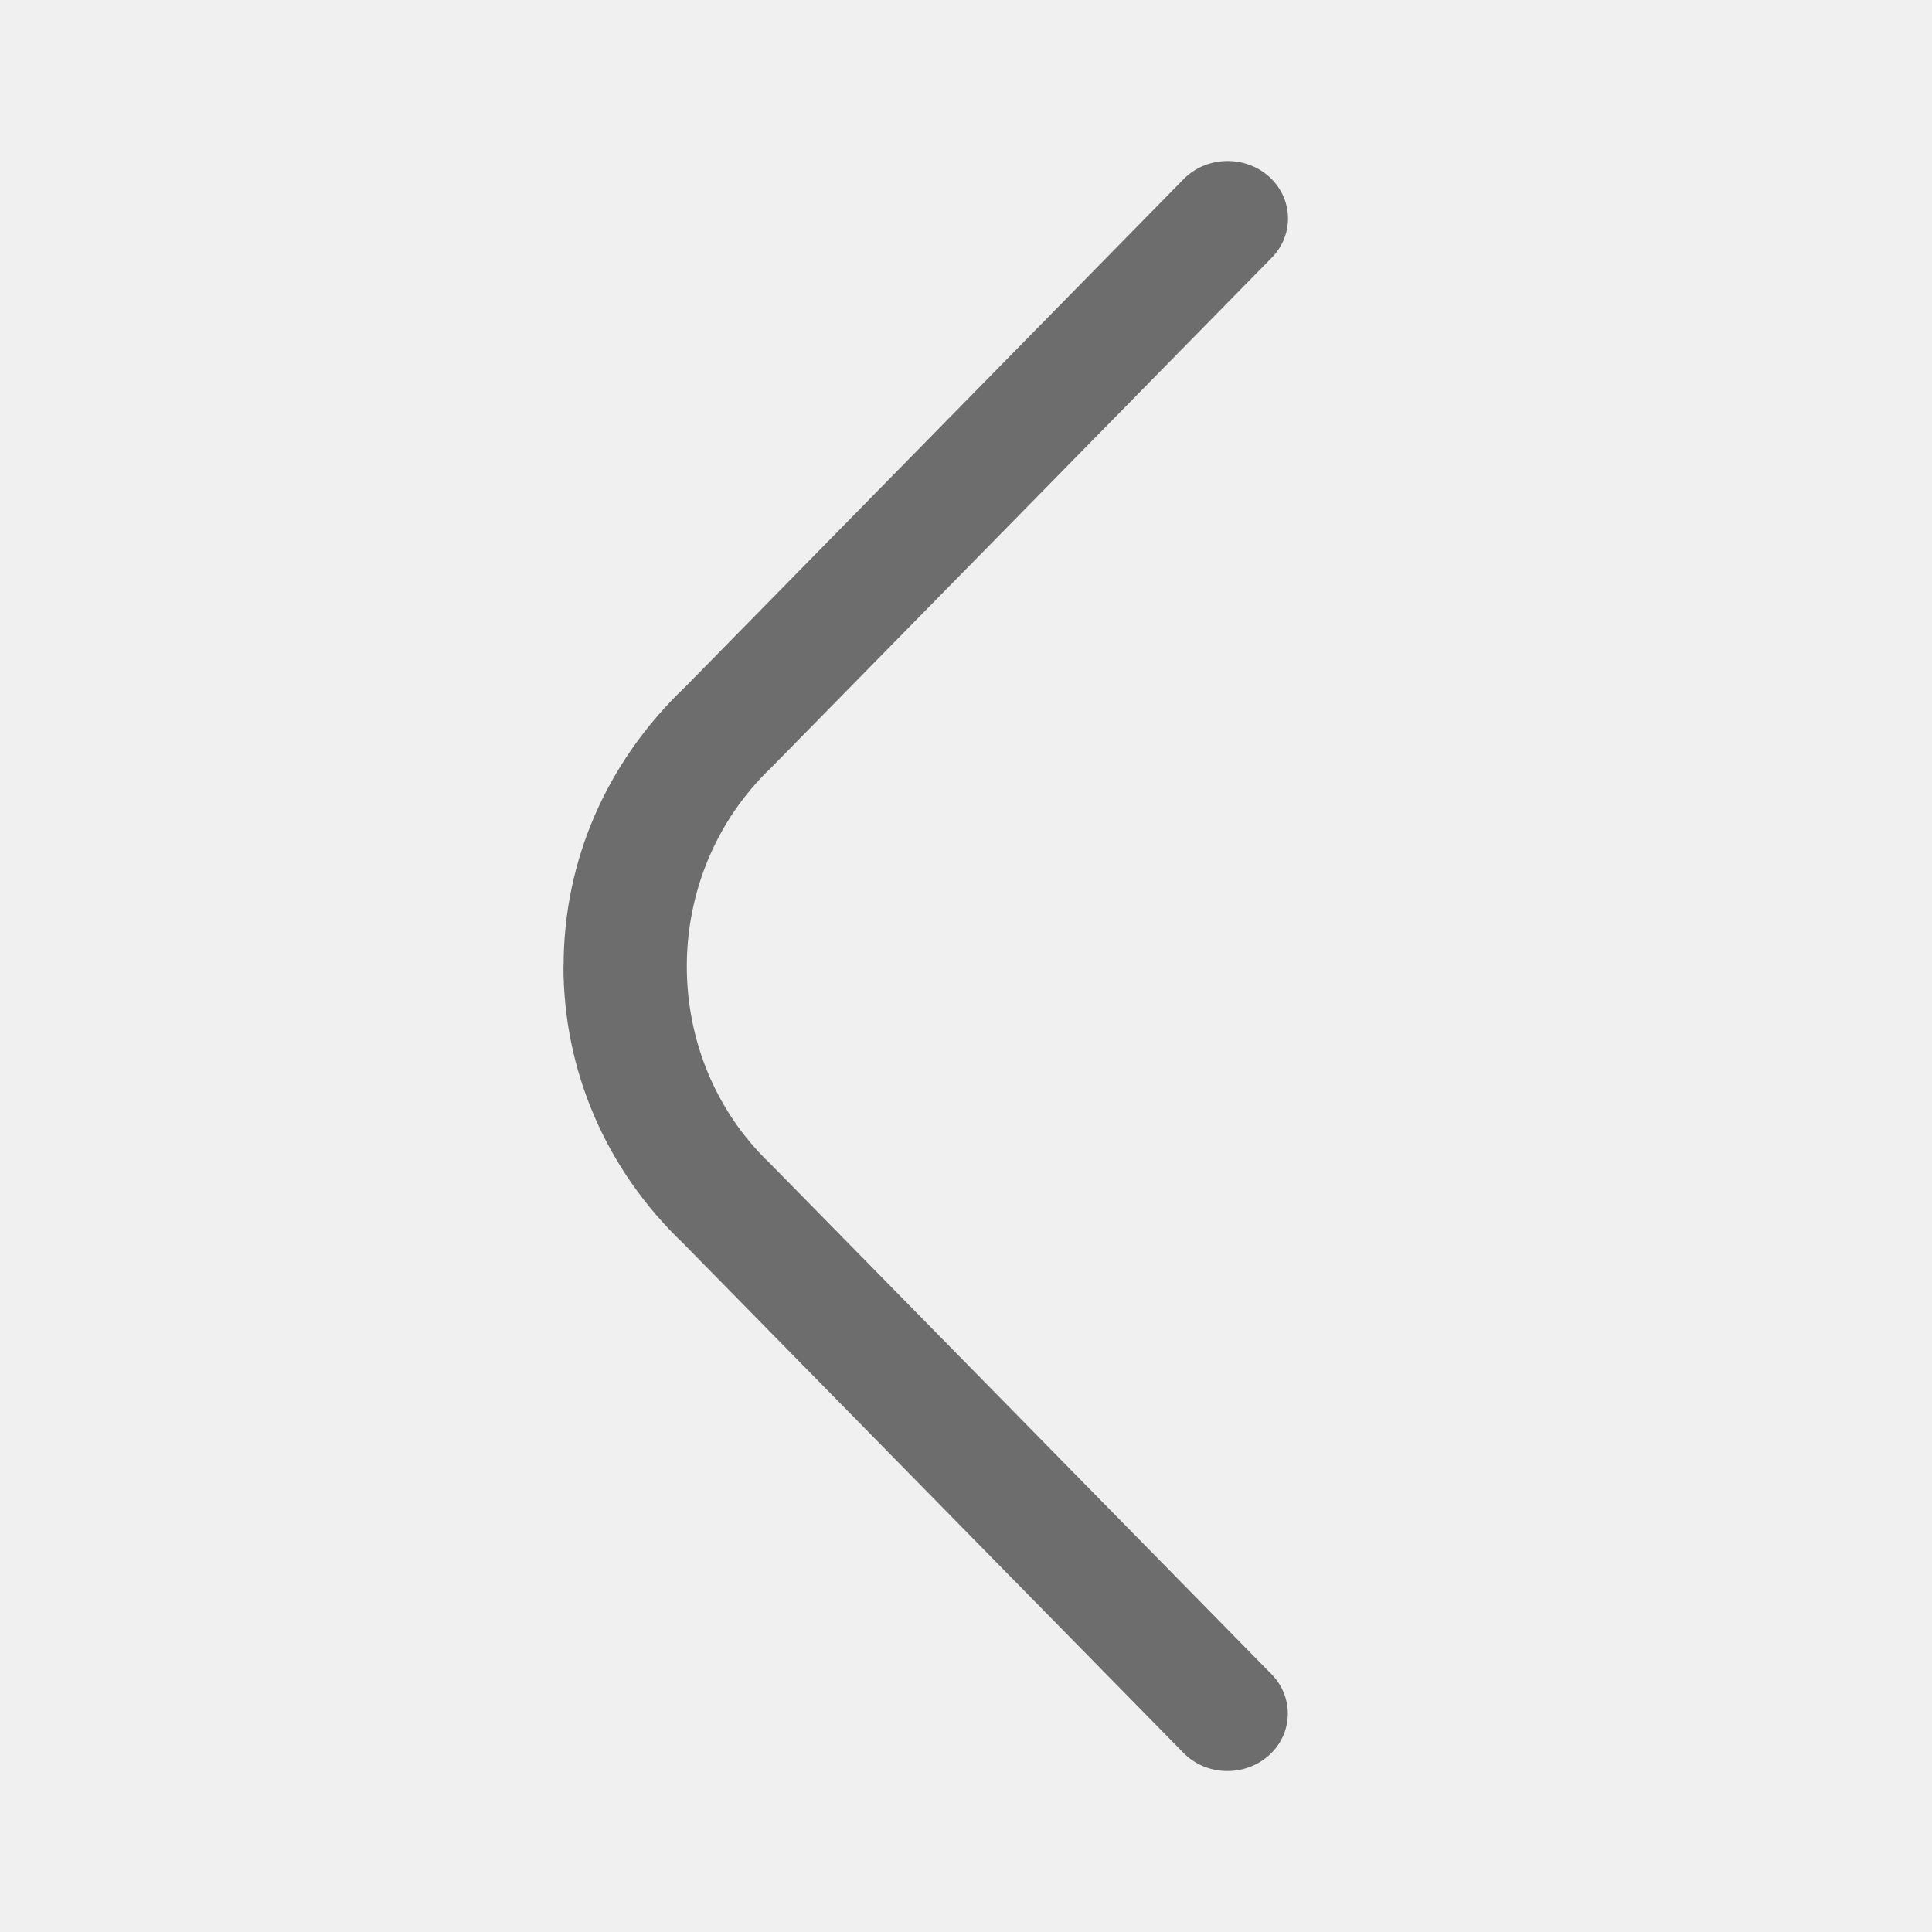
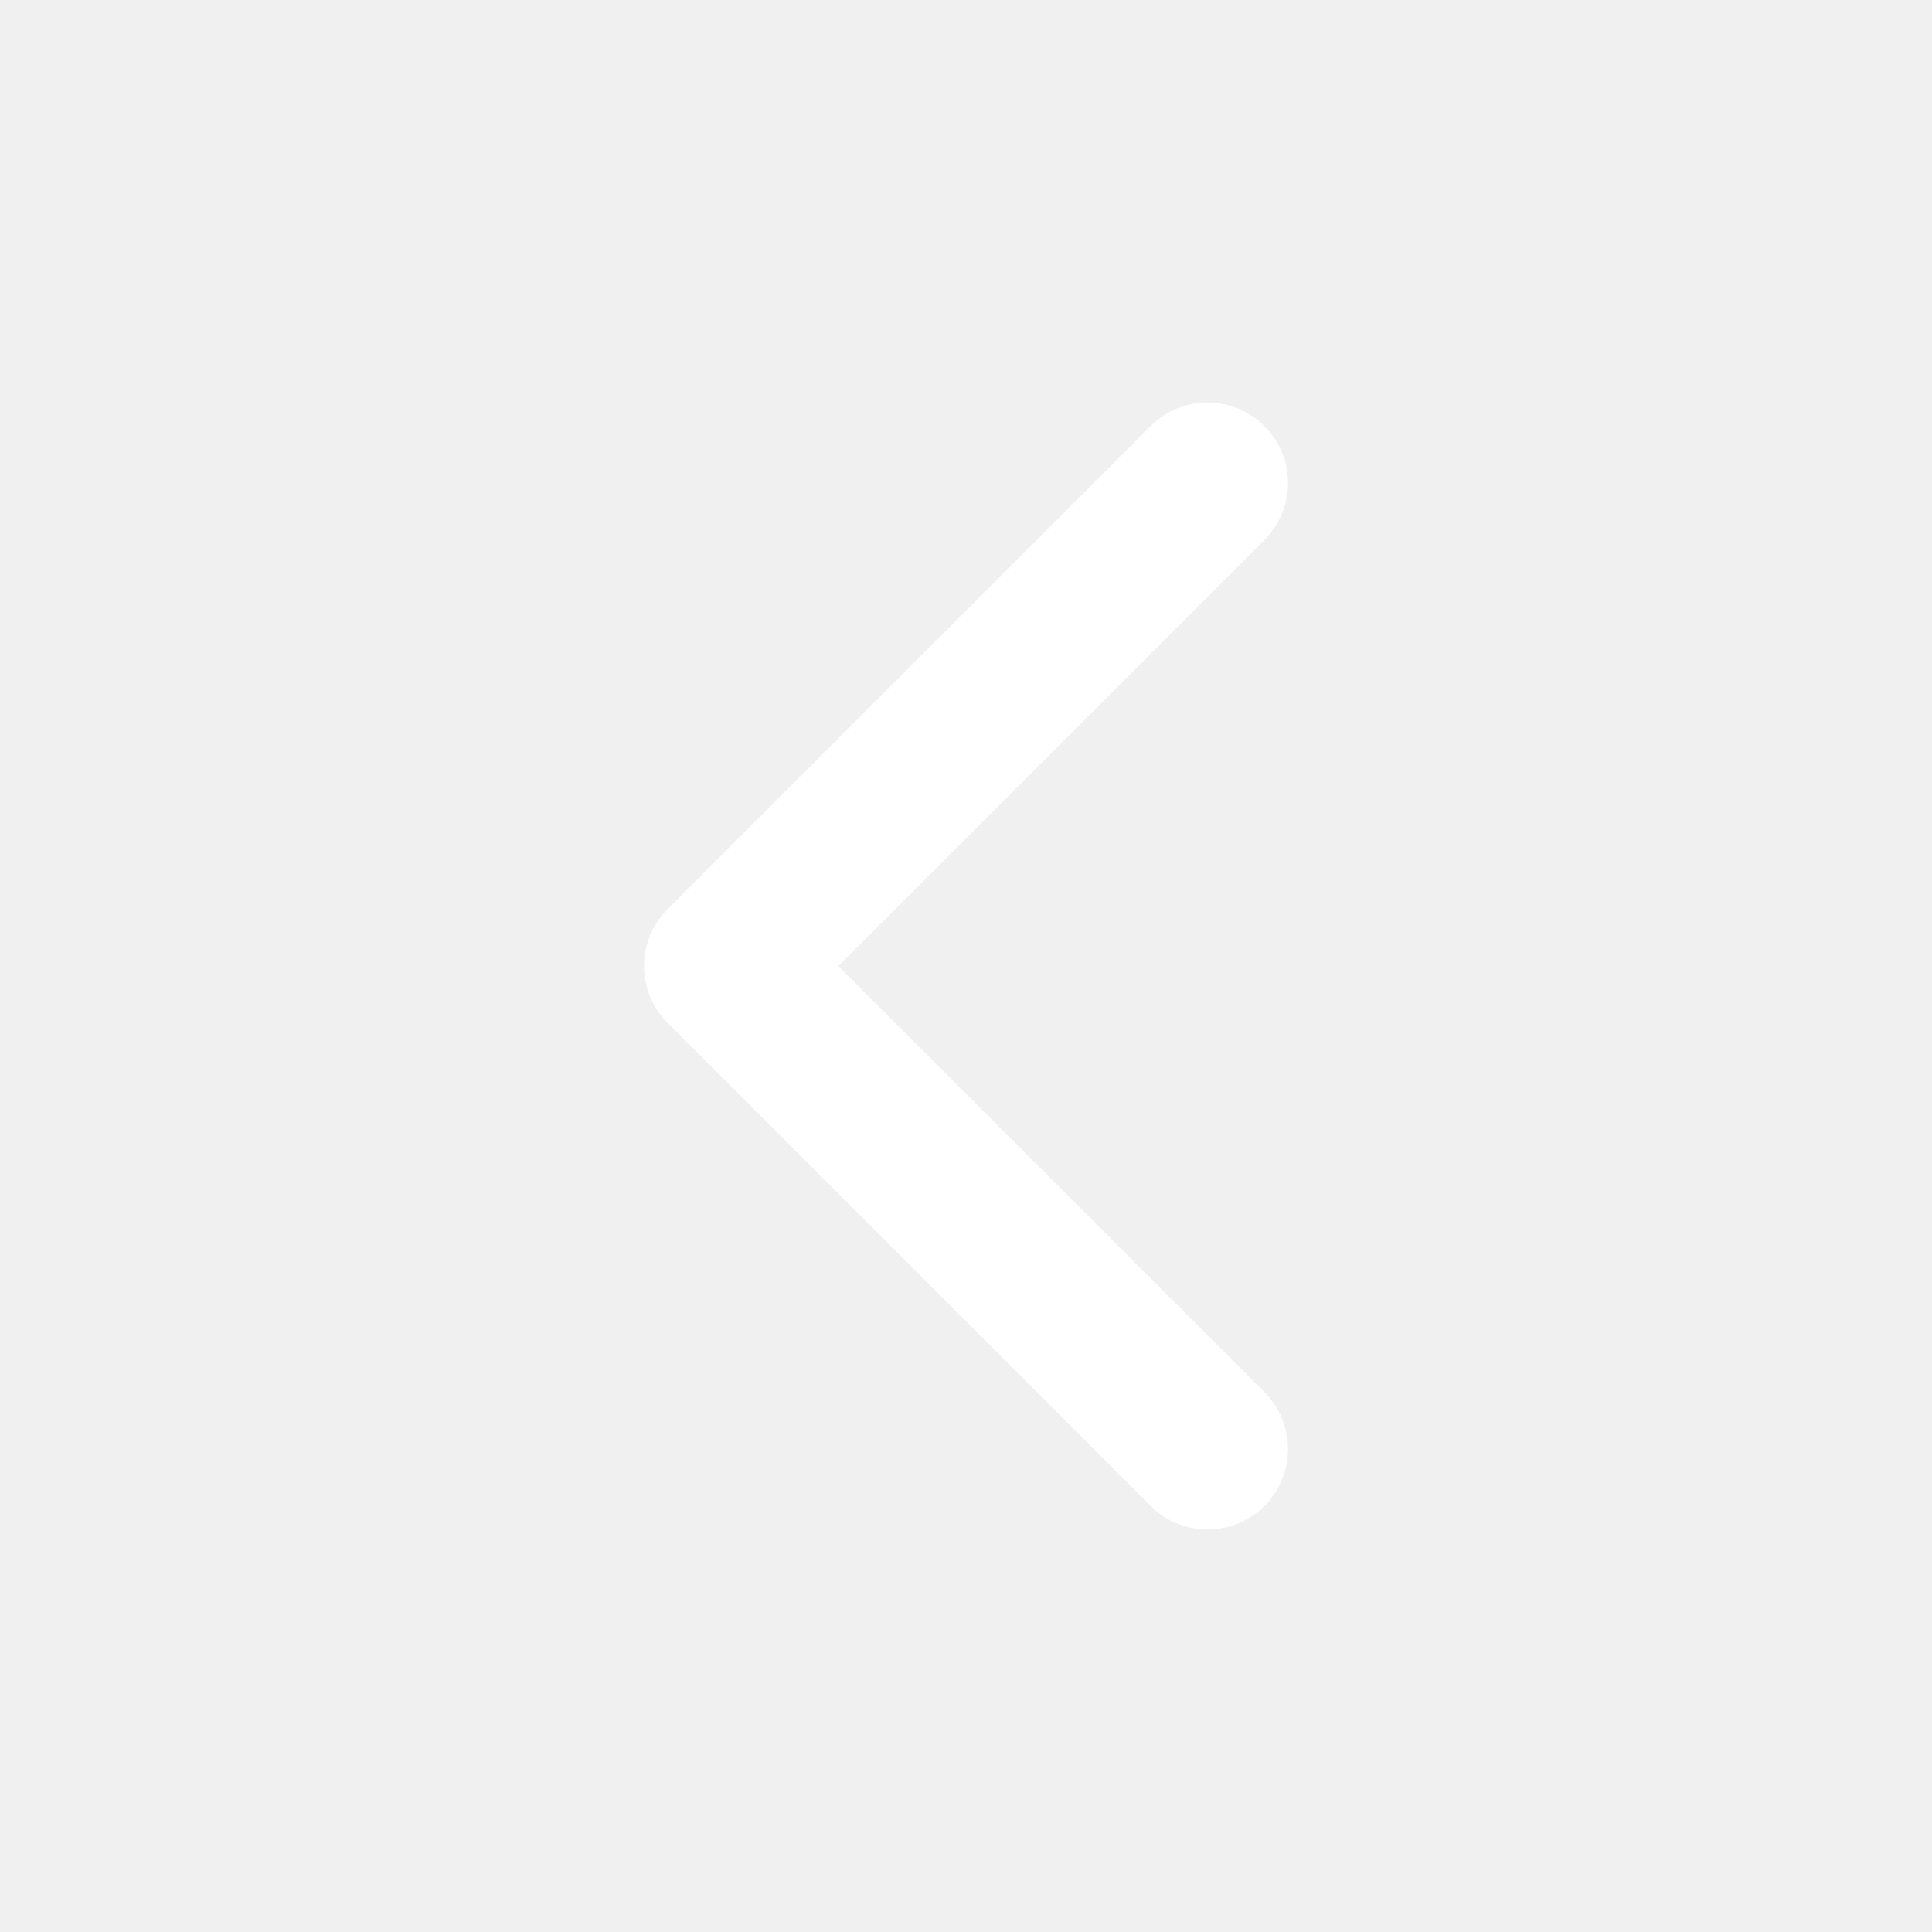
- <svg xmlns="http://www.w3.org/2000/svg" width="14" height="14" viewBox="0 0 14 14" fill="none">
-   <path d="M4.084 7C4.084 6.237 4.396 5.52 4.963 4.98L8.577 1.298C8.741 1.131 9.019 1.122 9.195 1.279C9.371 1.436 9.381 1.7 9.215 1.868L5.591 5.56C4.769 6.344 4.779 7.666 5.58 8.431L9.214 12.132C9.379 12.3 9.37 12.565 9.194 12.721C9.018 12.878 8.74 12.87 8.576 12.702L4.951 9.01C4.395 8.48 4.083 7.764 4.083 7H4.084Z" fill="#6D6D6D" />
+ <svg xmlns="http://www.w3.org/2000/svg" width="24" height="24" viewBox="0 0 24 24" fill="none">
+   <path d="M15 6L9 12L15 18" stroke="white" stroke-width="2" stroke-linecap="round" stroke-linejoin="round" />
</svg>
